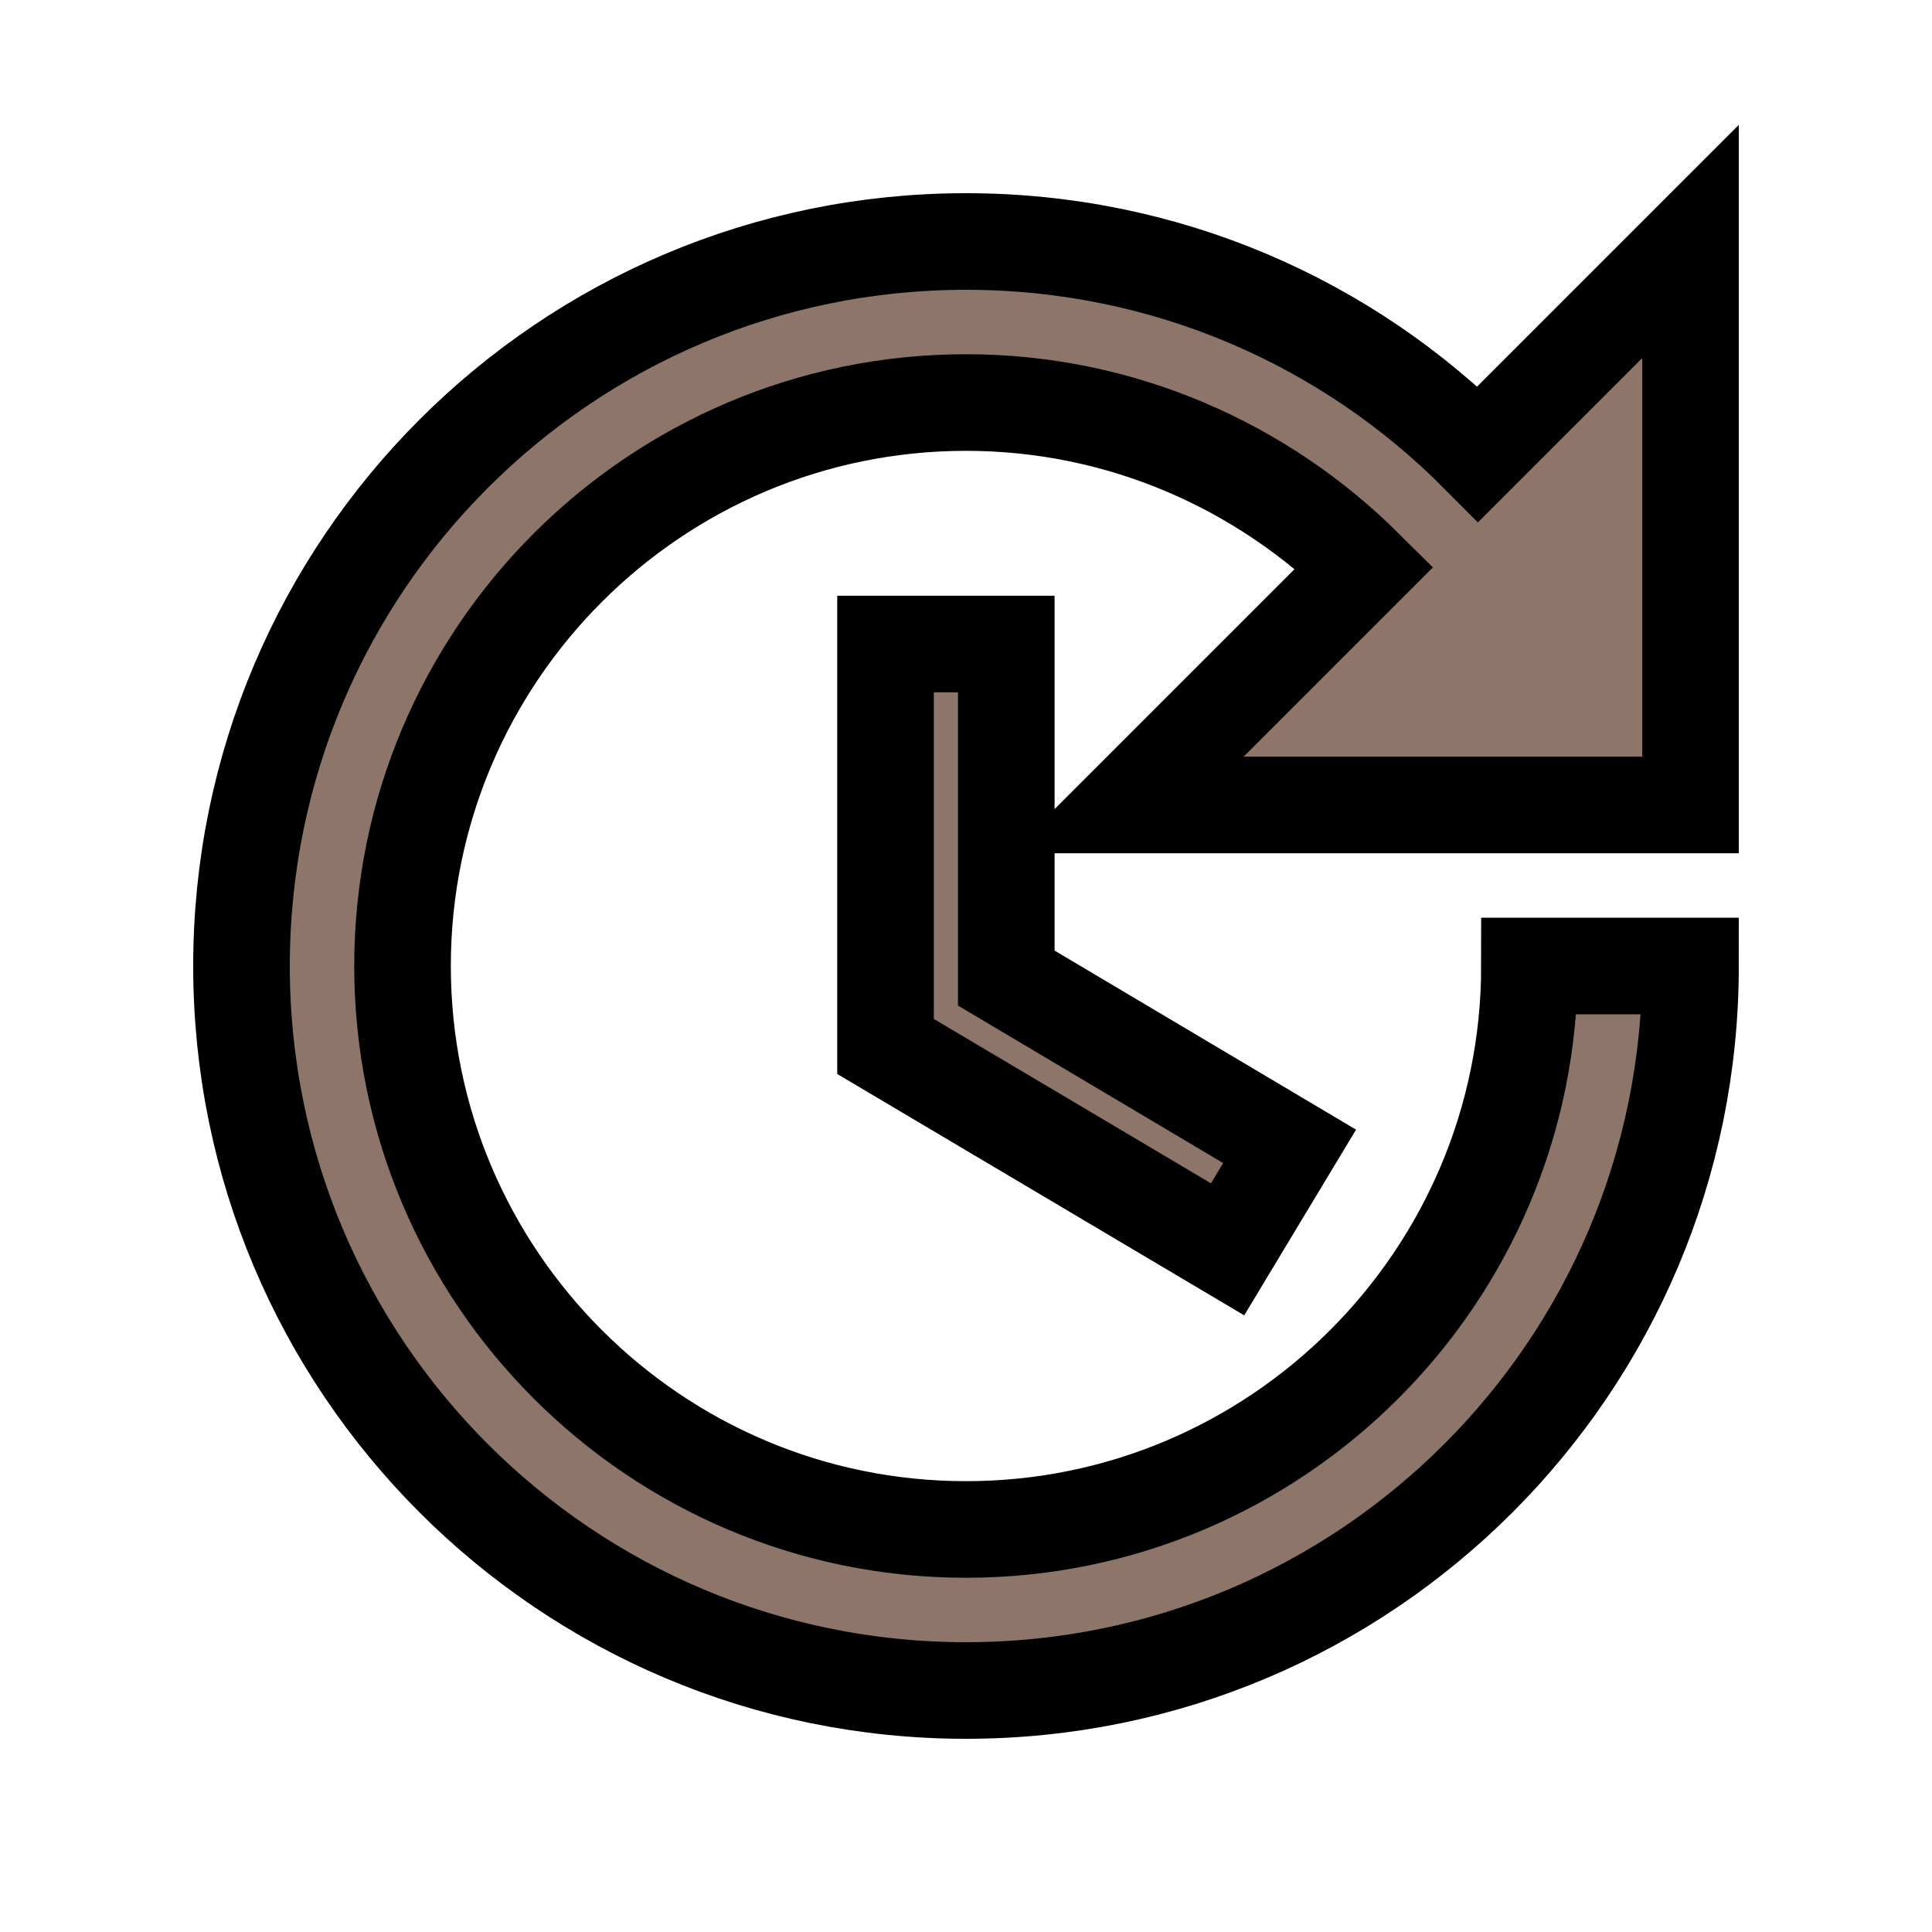
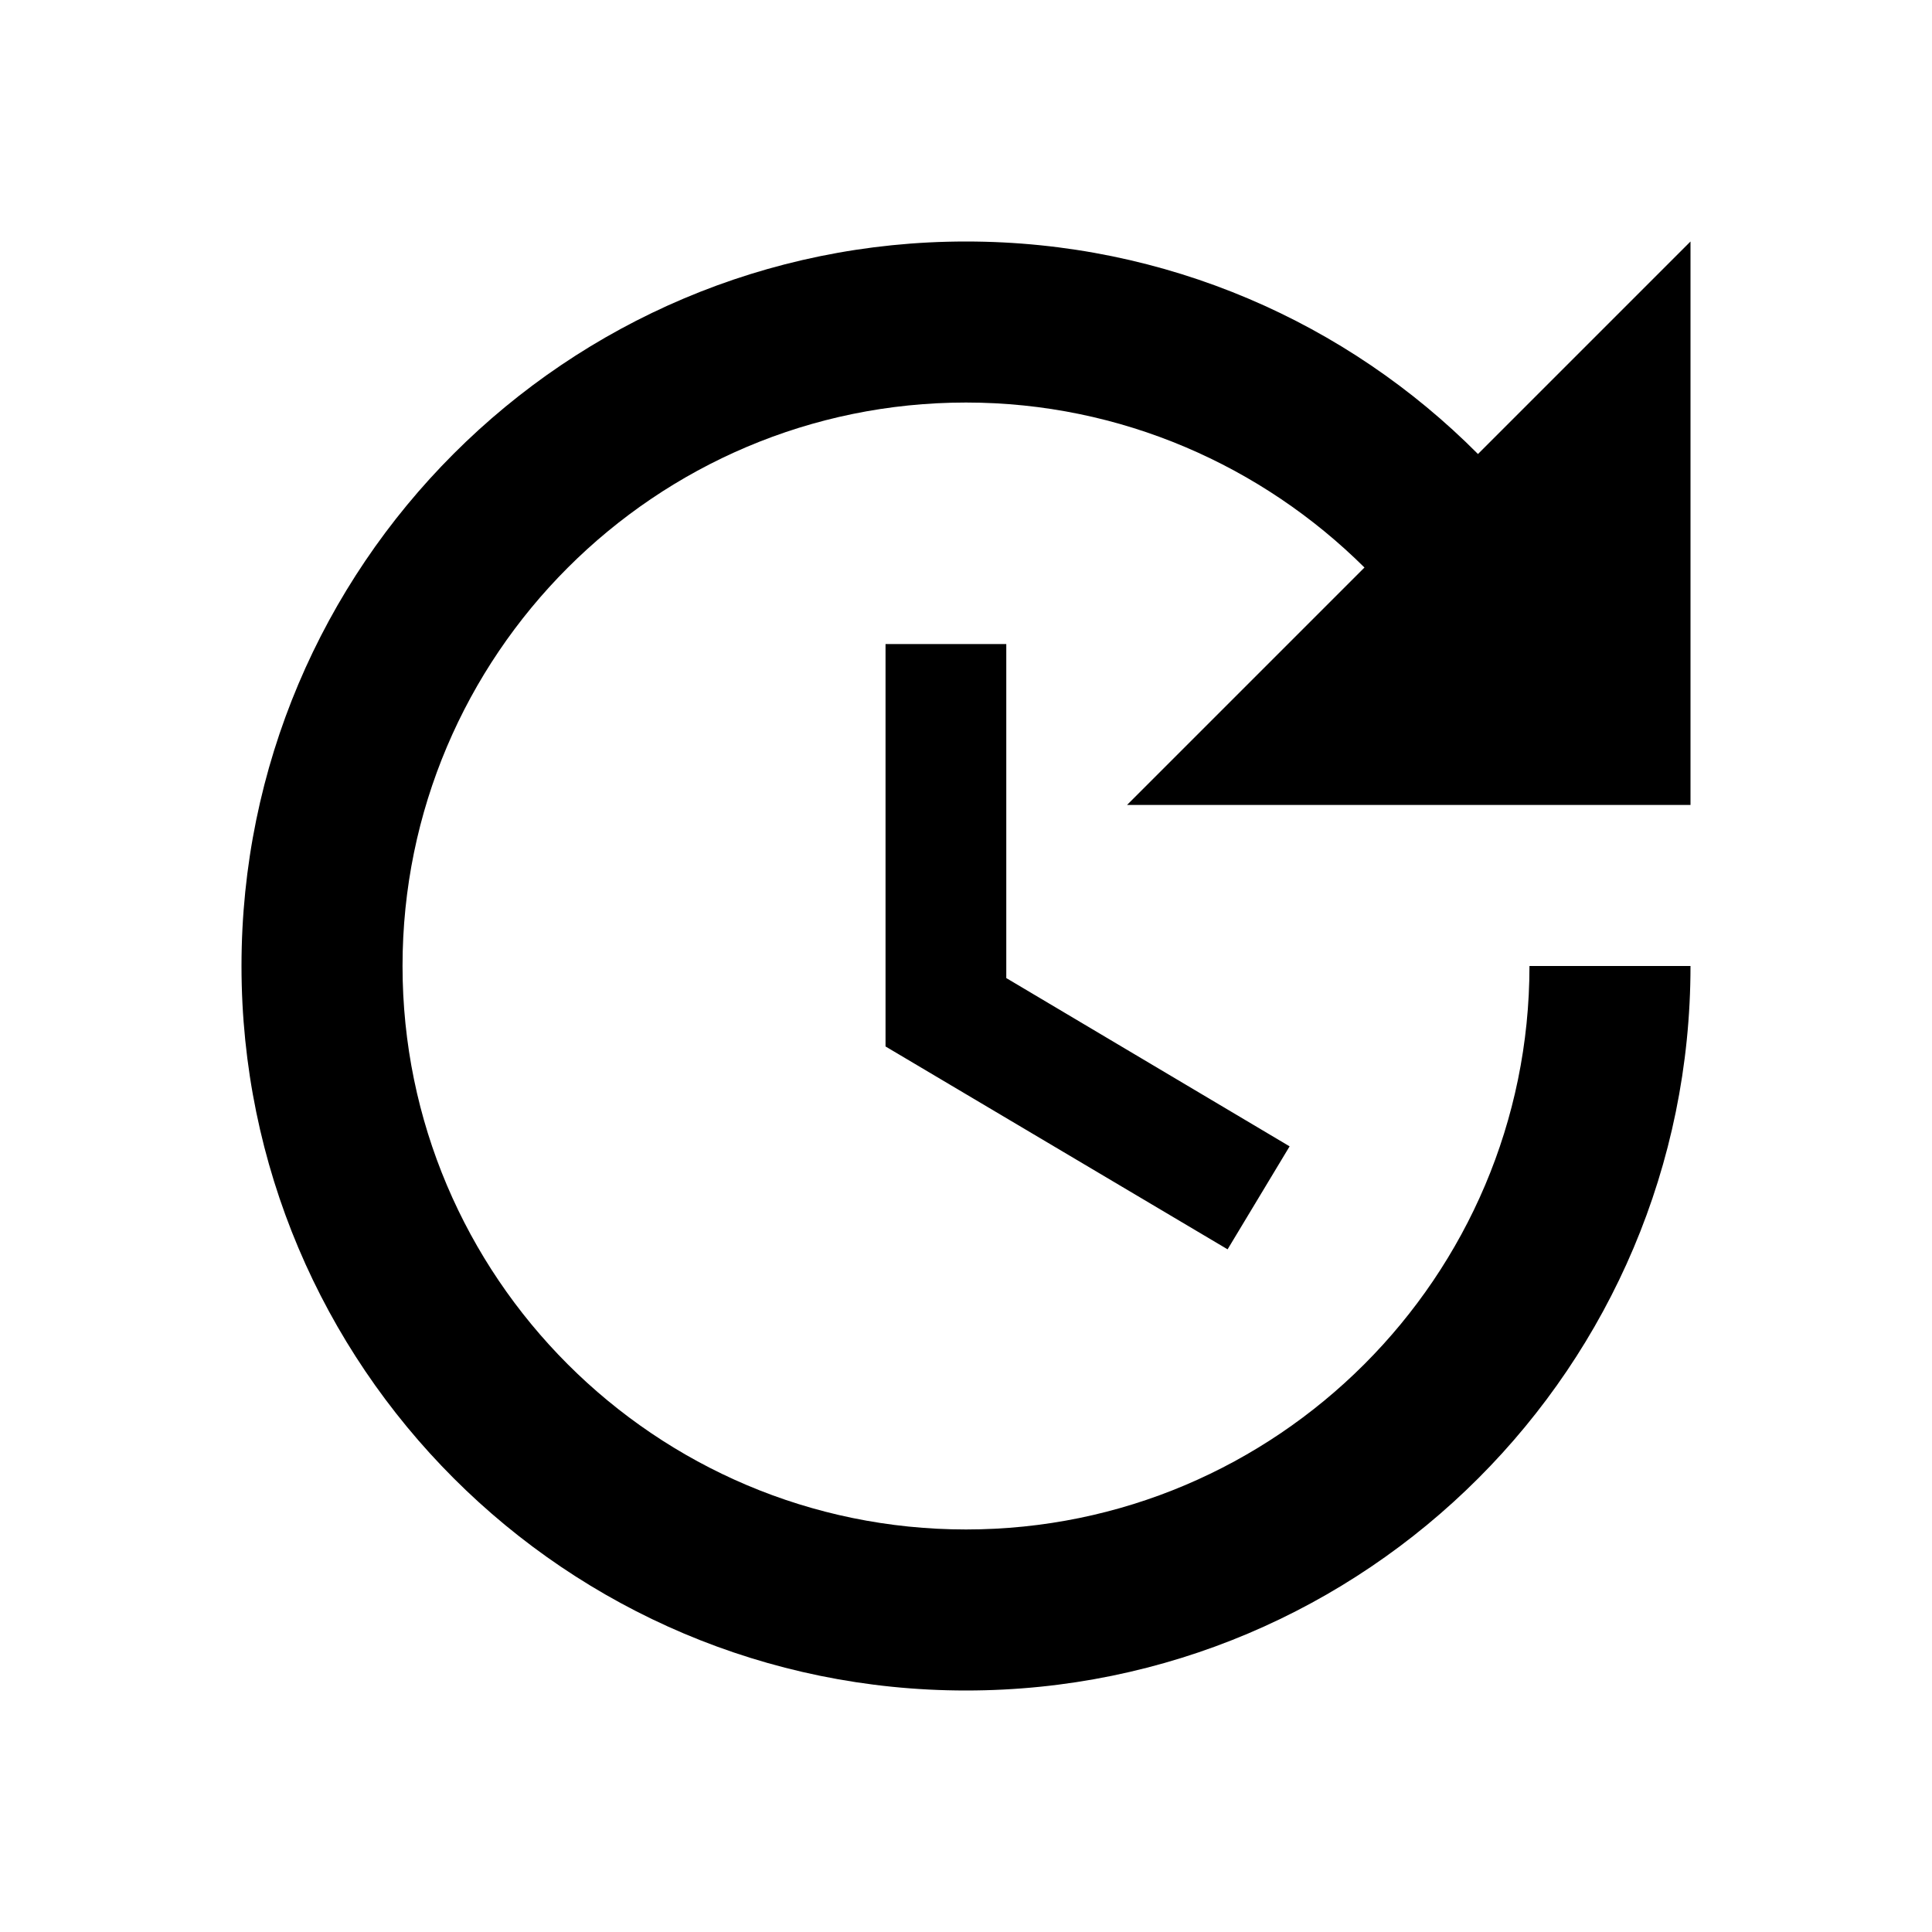
- <svg xmlns="http://www.w3.org/2000/svg" width="20" height="20" viewBox="0 0 20 20" fill="currentColor" stroke="currentColor">
-   <path d="M9.167 6.667V10.833L12.708 12.933L13.35 11.867L10.417 10.125V6.667H9.167ZM17.5 8.333V2.5L15.3 4.7C13.95 3.342 12.075 2.5 10 2.5C5.858 2.5 2.5 5.858 2.5 10C2.5 14.142 5.858 17.5 10 17.5C14.142 17.5 17.5 14.142 17.5 10H15.833C15.833 13.217 13.217 15.833 10 15.833C6.783 15.833 4.167 13.217 4.167 10C4.167 6.783 6.783 4.167 10 4.167C11.608 4.167 13.067 4.825 14.125 5.875L11.667 8.333H17.5Z" fill="#8D7569" />
+ <svg xmlns="http://www.w3.org/2000/svg" width="20" height="20" viewBox="0 0 20 20" fill="currentColor">
+   <path d="M9.167 6.667V10.833L12.708 12.933L13.35 11.867L10.417 10.125V6.667H9.167ZM17.5 8.333V2.5L15.3 4.7C13.95 3.342 12.075 2.5 10 2.5C5.858 2.5 2.5 5.858 2.5 10C2.5 14.142 5.858 17.5 10 17.5C14.142 17.5 17.5 14.142 17.5 10H15.833C15.833 13.217 13.217 15.833 10 15.833C6.783 15.833 4.167 13.217 4.167 10C4.167 6.783 6.783 4.167 10 4.167C11.608 4.167 13.067 4.825 14.125 5.875L11.667 8.333H17.5Z" />
</svg>
